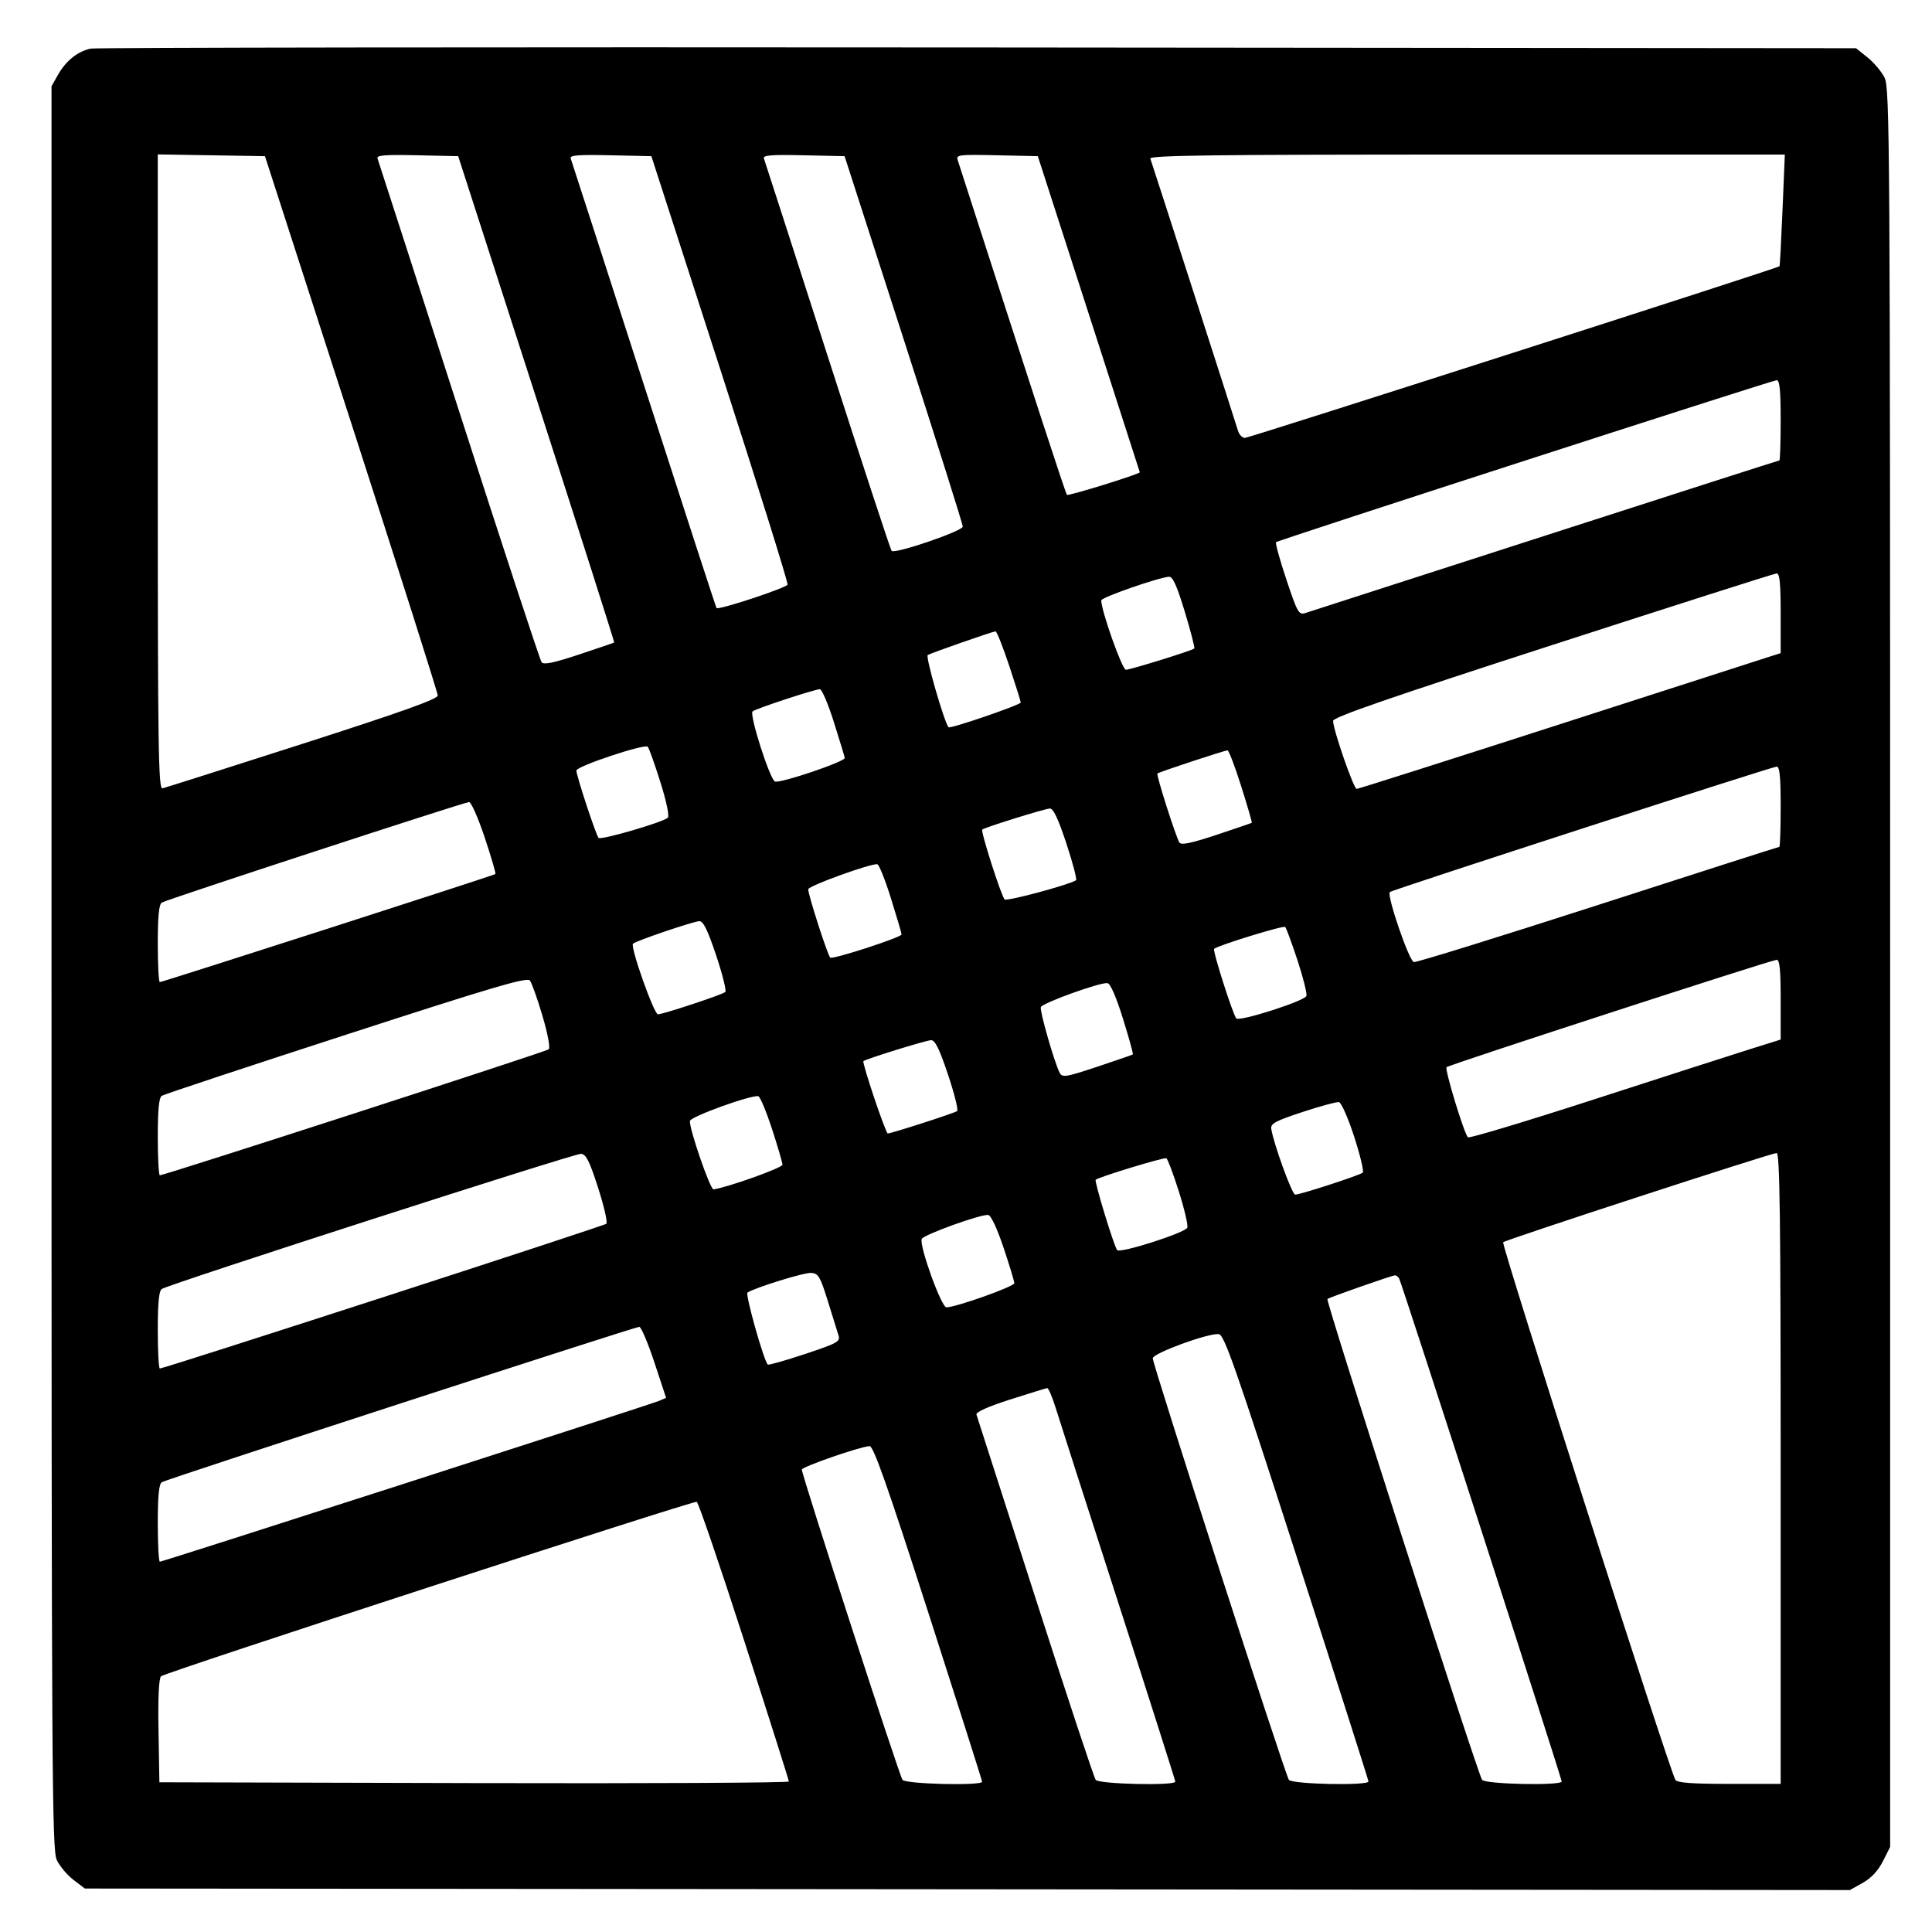
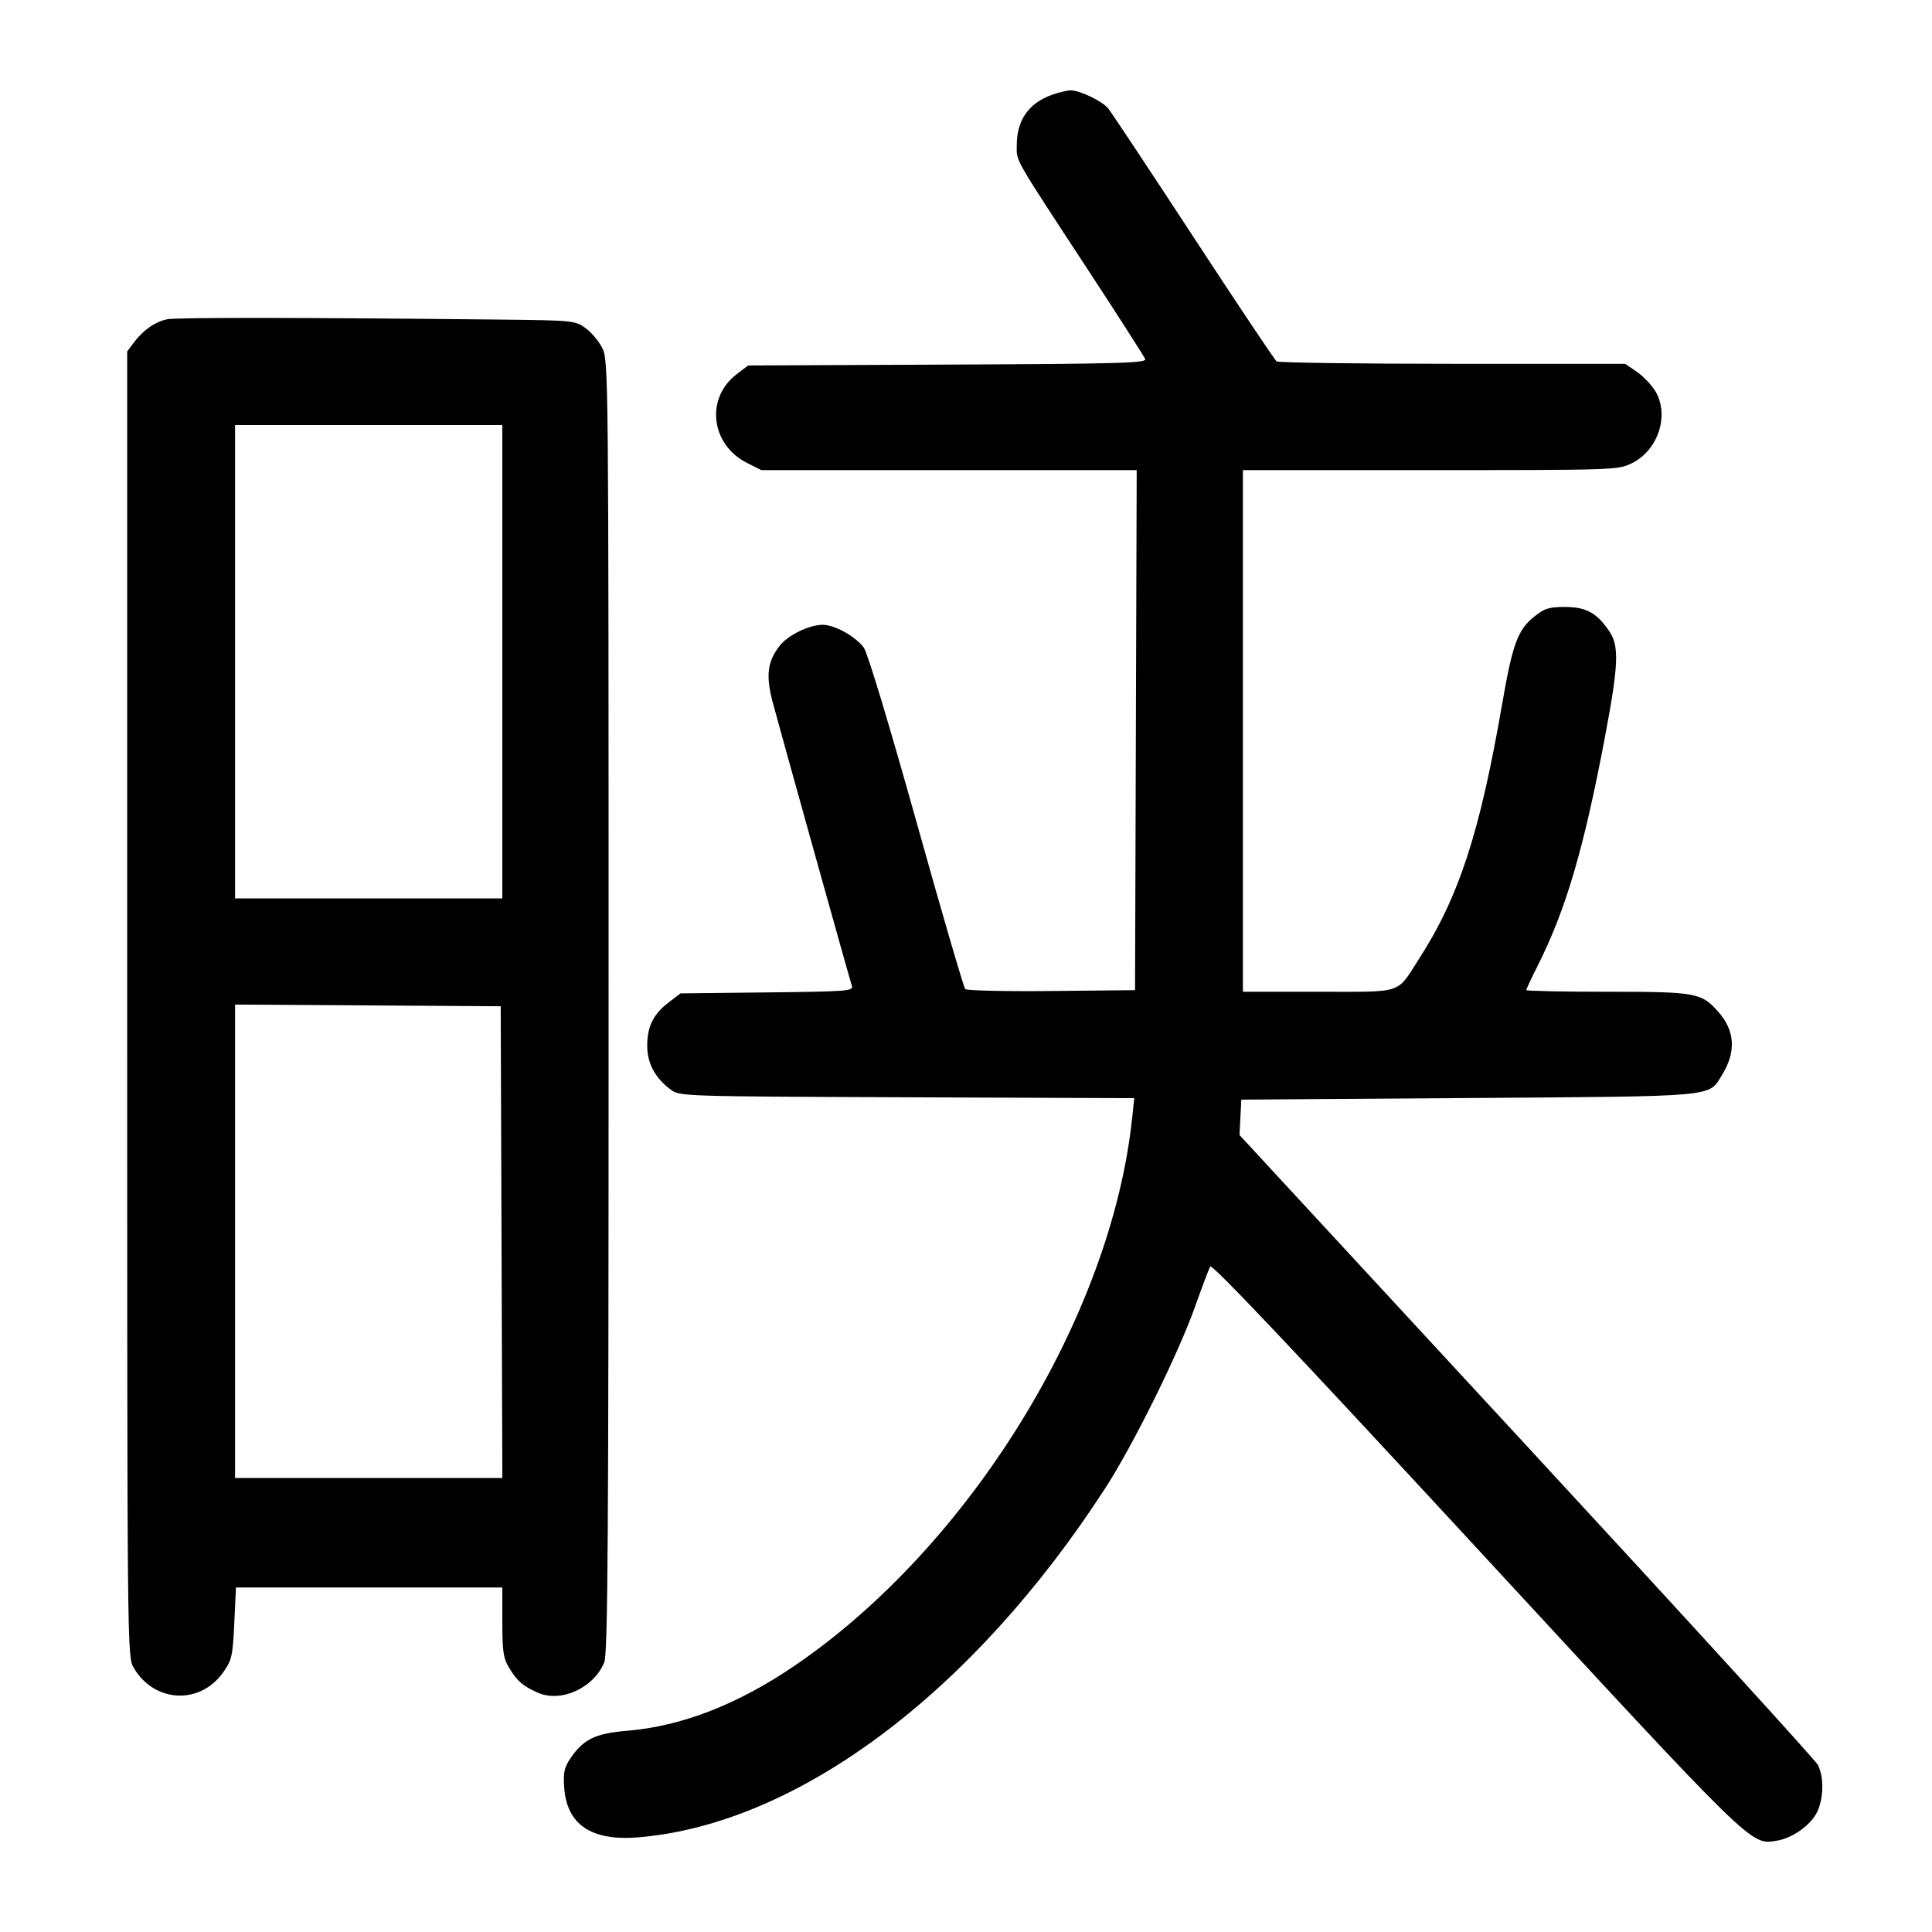
<svg xmlns="http://www.w3.org/2000/svg" width="1000" height="1000" viewBox="0 0 1000 1000" version="1.1" id="svg5">
-   <path d="M46.989 25.157 C 40.310 26.523,34.197 31.379,30.113 38.560 L 26.667 44.621 26.667 500.808 C 26.667 920.246,26.887 957.460,29.401 962.759 C 30.905 965.928,34.784 970.542,38.021 973.011 L 43.907 977.500 500.704 977.894 L 957.500 978.289 964.167 974.554 C 968.556 972.095,972.114 968.282,974.583 963.390 L 978.333 955.960 978.331 500.897 C 978.328 70.950,978.167 45.518,975.414 40.119 C 973.811 36.975,969.839 32.279,966.586 29.682 L 960.671 24.961 506.250 24.564 C 256.318 24.345,49.651 24.612,46.989 25.157 M181.859 219.167 C 206.453 295.250,226.582 358.625,226.591 360.000 C 226.602 361.829,207.802 368.541,156.574 385.000 C 118.056 397.375,85.445 407.742,84.104 408.039 C 81.978 408.509,81.667 387.576,81.667 244.249 L 81.667 79.919 109.405 80.376 L 137.143 80.833 181.859 219.167 M277.728 206.547 C 300.040 275.689,318.117 332.396,317.898 332.562 C 317.679 332.729,309.474 335.529,299.665 338.784 C 286.534 343.142,281.434 344.193,280.330 342.769 C 279.506 341.704,260.241 283.083,237.518 212.500 C 214.796 141.917,195.845 83.206,195.404 82.032 C 194.774 80.352,199.134 79.997,215.882 80.365 L 237.161 80.833 277.728 206.547 M372.709 190.833 C 392.266 251.333,407.986 301.628,407.641 302.599 C 407.037 304.302,371.955 315.880,370.879 314.732 C 370.587 314.421,353.665 262.417,333.274 199.167 C 312.883 135.917,295.840 83.206,295.401 82.032 C 294.774 80.352,299.134 79.997,315.878 80.365 L 337.151 80.833 372.709 190.833 M467.747 175.617 C 484.569 227.748,498.333 271.371,498.333 272.557 C 498.333 274.863,463.239 286.863,461.505 285.150 C 460.958 284.609,446.041 239.167,428.356 184.167 C 410.671 129.167,395.842 83.206,395.403 82.032 C 394.774 80.352,399.134 79.997,415.882 80.365 L 437.160 80.833 467.747 175.617 M563.548 162.500 C 578.054 207.417,589.940 244.292,589.961 244.446 C 590.086 245.344,552.968 256.857,552.252 256.141 C 551.550 255.439,536.468 209.227,495.701 82.866 C 494.811 80.110,496.254 79.932,515.959 80.366 L 537.175 80.833 563.548 162.500 M922.628 108.728 C 921.971 124.528,921.267 137.622,921.064 137.825 C 920.057 138.832,646.496 226.667,644.366 226.667 C 643.005 226.667,641.389 224.979,640.775 222.917 C 639.271 217.869,596.385 84.725,595.411 82.083 C 594.800 80.426,628.263 80.000,759.233 80.000 L 923.823 80.000 922.628 108.728 M921.667 217.500 C 921.667 228.958,921.365 238.333,920.996 238.333 C 920.627 238.333,866.065 255.850,799.746 277.258 C 733.427 298.667,677.550 316.695,675.575 317.321 C 672.260 318.370,671.510 317.035,665.819 299.957 C 662.428 289.782,660.020 281.092,660.466 280.645 C 661.518 279.593,916.839 196.977,919.583 196.800 C 921.146 196.700,921.667 201.873,921.667 217.500 M921.667 317.371 L 921.667 338.075 916.250 339.782 C 913.271 340.721,864.230 356.530,807.270 374.912 C 750.309 393.294,703.031 408.333,702.207 408.333 C 700.654 408.333,690.000 377.605,690.000 373.126 C 690.000 371.240,719.167 361.146,803.750 333.760 C 866.313 313.503,918.438 296.871,919.583 296.798 C 921.145 296.700,921.667 301.848,921.667 317.371 M613.267 316.695 C 616.328 326.795,618.532 335.336,618.166 335.676 C 617.006 336.754,585.059 346.667,582.745 346.667 C 580.850 346.667,570.000 316.095,570.000 310.757 C 570.000 309.224,599.561 298.919,605.101 298.520 C 607.010 298.383,609.185 303.223,613.267 316.695 M522.362 344.586 C 525.646 354.442,528.333 363.005,528.333 363.615 C 528.333 364.836,491.758 377.371,490.963 376.423 C 488.685 373.706,478.928 339.829,480.198 339.044 C 481.886 338.001,513.353 327.012,515.279 326.793 C 515.891 326.724,519.078 334.731,522.362 344.586 M431.609 373.750 C 434.573 383.146,437.111 391.490,437.249 392.292 C 437.573 394.174,403.892 405.571,401.133 404.512 C 398.505 403.504,387.752 369.885,389.526 368.223 C 390.966 366.874,421.385 356.841,424.360 356.734 C 425.384 356.697,428.646 364.354,431.609 373.750 M341.762 404.667 C 344.926 414.719,346.544 422.423,345.666 423.254 C 343.187 425.603,310.975 434.985,309.819 433.695 C 308.444 432.161,298.333 401.470,298.333 398.829 C 298.333 396.637,333.495 384.906,335.263 386.507 C 335.866 387.053,338.791 395.225,341.762 404.667 M642.441 406.944 C 645.683 417.180,648.147 425.699,647.917 425.876 C 647.688 426.053,639.446 428.871,629.603 432.138 C 616.606 436.452,611.370 437.543,610.480 436.123 C 608.601 433.126,598.375 401.069,599.075 400.370 C 599.806 399.638,633.631 388.469,635.358 388.389 C 636.013 388.358,639.200 396.708,642.441 406.944 M921.667 417.500 C 921.667 428.958,921.357 438.333,920.979 438.333 C 920.600 438.333,878.426 451.855,827.259 468.381 C 776.092 484.908,733.140 498.220,731.811 497.964 C 729.351 497.490,717.676 463.445,719.381 461.720 C 720.466 460.622,916.701 396.991,919.583 396.803 C 921.146 396.701,921.667 401.872,921.667 417.500 M250.868 433.438 C 254.247 443.579,256.747 452.116,256.423 452.408 C 255.655 453.100,84.100 508.333,82.719 508.333 C 82.140 508.333,81.667 499.378,81.667 488.432 C 81.667 474.391,82.277 468.133,83.741 467.182 C 86.082 465.660,239.760 415.381,242.779 415.149 C 243.849 415.067,247.489 423.297,250.868 433.438 M551.981 436.660 C 555.311 446.740,557.540 455.283,556.934 455.645 C 552.729 458.157,521.013 466.659,519.987 465.550 C 518.173 463.587,507.506 430.265,508.415 429.397 C 509.549 428.313,540.456 418.674,543.380 418.492 C 545.184 418.379,547.689 423.671,551.981 436.660 M461.204 465.129 C 464.190 474.683,466.641 483.025,466.650 483.666 C 466.671 485.142,431.316 496.647,429.744 495.675 C 428.539 494.930,418.333 463.286,418.333 460.295 C 418.333 458.543,451.264 446.637,454.136 447.351 C 455.037 447.575,458.217 455.575,461.204 465.129 M370.679 494.507 C 373.964 504.319,376.093 512.851,375.410 513.466 C 373.868 514.854,343.212 525.000,340.560 525.000 C 338.471 525.000,326.104 490.022,327.637 488.451 C 329.014 487.042,358.715 476.950,361.936 476.798 C 364.006 476.700,366.212 481.169,370.679 494.507 M671.616 497.140 C 674.566 506.109,676.619 514.387,676.178 515.536 C 675.172 518.157,641.546 528.917,639.911 527.141 C 638.163 525.241,627.523 491.905,628.415 491.119 C 630.468 489.309,664.308 478.891,665.209 479.792 C 665.783 480.365,668.666 488.171,671.616 497.140 M921.667 517.371 L 921.667 538.074 905.417 543.176 C 896.479 545.982,860.297 557.633,825.011 569.066 C 789.725 580.500,760.372 589.325,759.782 588.678 C 757.699 586.393,747.677 553.434,748.741 552.370 C 749.974 551.137,916.402 497.003,919.583 496.800 C 921.145 496.700,921.667 501.848,921.667 517.371 M280.784 525.812 C 283.528 535.105,284.880 542.373,284.006 543.136 C 282.605 544.359,85.118 608.333,82.744 608.333 C 82.152 608.333,81.667 599.378,81.667 588.432 C 81.667 574.360,82.276 568.135,83.746 567.182 C 84.890 566.440,127.828 552.203,179.163 535.543 C 255.640 510.724,272.821 505.663,274.278 507.527 C 275.256 508.778,278.183 517.006,280.784 525.812 M581.247 527.257 C 584.345 537.204,586.644 545.535,586.356 545.771 C 586.069 546.006,577.769 548.875,567.912 552.147 C 551.632 557.550,549.853 557.839,548.501 555.298 C 545.841 550.297,538.077 523.269,538.735 521.296 C 539.440 519.179,569.413 508.375,573.224 508.864 C 574.722 509.056,577.720 515.928,581.247 527.257 M490.679 556.174 C 493.964 565.986,496.093 574.494,495.410 575.082 C 494.247 576.081,461.429 586.667,459.495 586.667 C 458.411 586.667,446.083 550.009,446.911 549.247 C 448.143 548.112,479.296 538.464,481.936 538.400 C 483.990 538.351,486.248 542.941,490.679 556.174 M399.573 584.300 C 402.547 593.393,404.984 601.749,404.990 602.868 C 404.998 604.455,376.773 614.543,369.324 615.616 C 367.607 615.863,356.550 583.737,357.125 580.172 C 357.484 577.945,388.891 566.605,392.500 567.400 C 393.417 567.602,396.600 575.207,399.573 584.300 M700.908 588.299 C 704.021 597.905,706.028 606.293,705.367 606.938 C 704.006 608.268,673.103 618.333,670.382 618.333 C 668.775 618.333,659.222 592.055,658.004 584.286 C 657.579 581.577,660.120 580.208,674.167 575.577 C 683.333 572.555,691.827 570.252,693.041 570.458 C 694.255 570.664,697.795 578.693,700.908 588.299 M309.592 614.833 C 312.659 624.366,314.567 632.729,313.834 633.418 C 312.594 634.583,85.085 708.333,82.733 708.333 C 82.146 708.333,81.667 699.378,81.667 688.432 C 81.667 674.375,82.277 668.134,83.744 667.182 C 87.789 664.556,297.551 596.921,300.758 597.208 C 303.357 597.441,305.147 601.012,309.592 614.833 M921.667 760.000 L 921.667 923.333 895.098 923.333 C 875.674 923.333,868.167 922.773,867.182 921.250 C 864.307 916.809,776.936 644.100,778.031 642.988 C 779.305 641.694,916.219 597.022,919.583 596.802 C 921.237 596.695,921.667 630.372,921.667 760.000 M610.166 616.679 C 613.048 625.769,615.019 634.212,614.548 635.442 C 613.541 638.066,579.786 648.868,578.237 647.062 C 576.647 645.208,566.339 611.439,567.123 610.655 C 568.519 609.259,602.547 598.897,603.714 599.512 C 604.381 599.864,607.285 607.589,610.166 616.679 M519.435 645.769 C 522.496 654.901,525.000 663.179,525.000 664.165 C 525.000 665.915,494.771 676.667,489.852 676.667 C 487.252 676.667,475.816 645.051,477.063 641.310 C 477.769 639.194,507.727 628.370,511.518 628.862 C 512.917 629.043,516.125 635.895,519.435 645.769 M428.451 673.333 C 430.864 681.125,433.353 689.116,433.982 691.092 C 435.036 694.408,433.706 695.155,416.624 700.848 C 406.449 704.238,397.799 706.688,397.402 706.291 C 395.278 704.167,385.614 669.817,386.915 669.013 C 391.345 666.275,416.405 658.557,419.948 658.839 C 423.585 659.129,424.572 660.812,428.451 673.333 M724.163 661.661 C 725.370 663.614,808.302 920.243,808.321 922.083 C 808.344 924.346,768.908 923.549,767.127 921.250 C 764.920 918.401,686.097 673.348,687.073 672.371 C 687.863 671.582,719.858 660.360,721.985 660.126 C 722.618 660.057,723.599 660.748,724.163 661.661 M338.679 705.089 L 344.765 723.512 341.133 725.084 C 336.713 726.997,84.258 808.333,82.741 808.333 C 82.150 808.333,81.667 799.378,81.667 788.432 C 81.667 774.378,82.277 768.134,83.743 767.182 C 86.018 765.704,328.104 686.935,330.880 686.769 C 331.822 686.713,335.331 694.957,338.679 705.089 M671.199 805.833 C 691.607 869.083,708.312 921.396,708.319 922.083 C 708.345 924.347,668.908 923.549,667.132 921.250 C 665.231 918.789,596.667 706.470,596.667 703.045 C 596.667 700.471,625.174 690.020,630.796 690.533 C 633.640 690.792,639.174 706.585,671.199 805.833 M546.423 728.750 C 548.196 734.479,562.851 780.083,578.990 830.092 C 595.129 880.101,608.333 921.539,608.333 922.176 C 608.333 924.376,568.862 923.490,567.131 921.250 C 566.245 920.104,552.151 877.542,535.810 826.667 C 519.469 775.792,505.788 733.273,505.408 732.180 C 504.971 730.923,511.350 728.070,522.776 724.410 C 532.707 721.229,541.366 718.560,542.016 718.480 C 542.667 718.399,544.650 723.021,546.423 728.750 M480.504 834.721 C 495.810 882.234,508.333 921.609,508.333 922.221 C 508.333 924.391,468.840 923.460,467.132 921.250 C 465.497 919.134,414.976 763.427,415.029 760.670 C 415.058 759.206,444.928 748.838,450.087 748.502 C 452.068 748.373,459.202 768.597,480.504 834.721 M385.197 849.238 C 397.903 888.615,408.307 921.400,408.316 922.092 C 408.326 922.784,335.021 923.159,245.417 922.925 L 82.500 922.500 82.040 895.960 C 81.741 878.773,82.206 868.794,83.358 867.642 C 85.278 865.722,358.205 776.833,360.631 777.338 C 361.436 777.506,372.491 809.861,385.197 849.238 " stroke="none" fill-rule="evenodd" fill="#000000" />
+   <path d="M544.473 49.081 C 532.494 53.353,526.282 62.211,526.282 75.018 C 526.282 83.929,523.864 79.696,563.674 140.485 C 579.156 164.127,592.237 184.548,592.743 185.865 C 593.534 187.927,579.353 188.322,490.450 188.713 L 387.239 189.167 381.268 193.721 C 365.047 206.096,367.846 230.101,386.617 239.583 L 394.040 243.333 491.196 243.333 L 588.353 243.333 587.927 377.917 L 587.500 512.500 544.279 512.945 C 520.507 513.190,500.404 512.737,499.604 511.938 C 498.805 511.138,487.402 472.043,474.264 425.059 C 460.304 375.137,449.021 337.804,447.115 335.233 C 442.762 329.361,432.018 323.386,425.833 323.397 C 418.849 323.410,407.920 328.714,403.625 334.175 C 397.204 342.337,396.291 349.614,399.946 363.474 C 403.278 376.111,439.312 505.201,440.942 510.340 C 441.772 512.959,438.359 513.218,397.038 513.673 L 352.233 514.167 346.115 518.836 C 338.140 524.923,335.000 531.279,335.000 541.337 C 335.000 550.382,339.107 558.012,347.205 564.013 C 351.860 567.463,353.149 567.505,469.500 567.950 L 587.090 568.399 585.989 578.783 C 575.087 681.625,501.807 800.508,411.321 862.149 C 381.788 882.268,352.853 893.505,324.531 895.855 C 308.157 897.214,301.991 900.207,295.309 910.040 C 292.037 914.854,291.483 917.425,292.030 925.254 C 293.374 944.475,306.132 953.024,330.445 950.997 C 412.737 944.138,503.463 876.284,572.089 770.274 C 586.474 748.053,609.721 701.104,618.370 676.808 C 622.095 666.344,625.709 656.771,626.401 655.535 C 627.274 653.973,669.126 698.179,763.413 800.253 C 908.735 957.578,906.045 954.952,919.632 952.747 C 927.853 951.413,937.325 944.658,940.573 937.814 C 943.977 930.640,944.132 919.713,940.919 913.498 C 939.591 910.930,871.694 836.530,790.037 748.164 L 641.569 587.500 642.035 578.333 L 642.500 569.167 760.000 568.333 C 890.442 567.408,884.167 567.983,891.376 556.290 C 898.661 544.473,898.040 533.578,889.527 523.883 C 880.668 513.793,878.148 513.333,831.720 513.333 C 808.774 513.333,790.000 512.940,790.000 512.458 C 790.000 511.977,792.607 506.407,795.793 500.080 C 810.515 470.846,819.844 439.138,830.767 381.208 C 837.802 343.894,838.177 334.379,832.917 326.650 C 826.482 317.195,820.930 314.167,810.032 314.167 C 801.643 314.167,799.431 314.876,793.905 319.341 C 785.574 326.071,782.850 333.539,777.550 364.167 C 765.946 431.232,755.149 464.278,734.256 496.667 C 722.615 514.715,726.914 513.333,682.381 513.333 L 643.333 513.333 643.333 378.333 L 643.333 243.333 740.307 243.333 C 835.356 243.333,837.424 243.264,844.497 239.840 C 858.668 232.980,864.515 213.859,856.210 201.536 C 854.126 198.443,849.890 194.207,846.797 192.123 L 841.174 188.333 751.837 188.308 C 702.702 188.294,661.723 187.731,660.774 187.058 C 659.825 186.384,640.404 157.333,617.617 122.500 C 594.829 87.667,574.981 57.748,573.509 56.015 C 570.283 52.214,558.791 46.726,554.167 46.776 C 552.333 46.797,547.971 47.834,544.473 49.081 M86.513 165.250 C 80.311 166.524,74.055 170.899,69.270 177.309 L 65.833 181.911 65.833 519.706 C 65.833 857.461,65.834 857.501,69.257 863.328 C 79.888 881.424,103.599 882.568,115.552 865.560 C 119.993 859.242,120.455 857.188,121.261 840.176 L 122.139 821.667 191.069 821.667 L 260.000 821.667 260.006 839.583 C 260.012 854.905,260.525 858.341,263.551 863.304 C 267.751 870.194,270.565 872.644,278.211 876.067 C 290.254 881.459,307.177 873.829,312.748 860.496 C 314.614 856.031,315.000 797.813,315.000 520.820 C 315.000 191.099,314.955 186.446,311.704 180.074 C 309.892 176.521,305.954 171.863,302.954 169.724 C 297.666 165.952,296.333 165.821,259.167 165.422 C 157.807 164.333,91.295 164.267,86.513 165.250 M260.000 342.500 L 260.000 465.000 190.833 465.000 L 121.667 465.000 121.667 342.500 L 121.667 220.000 190.833 220.000 L 260.000 220.000 260.000 342.500 M259.594 642.917 L 260.022 765.000 190.844 765.000 L 121.667 765.000 121.667 642.482 L 121.667 519.963 190.417 520.398 L 259.167 520.833 259.594 642.917 " stroke="none" fill-rule="evenodd" fill="black" />
</svg>
